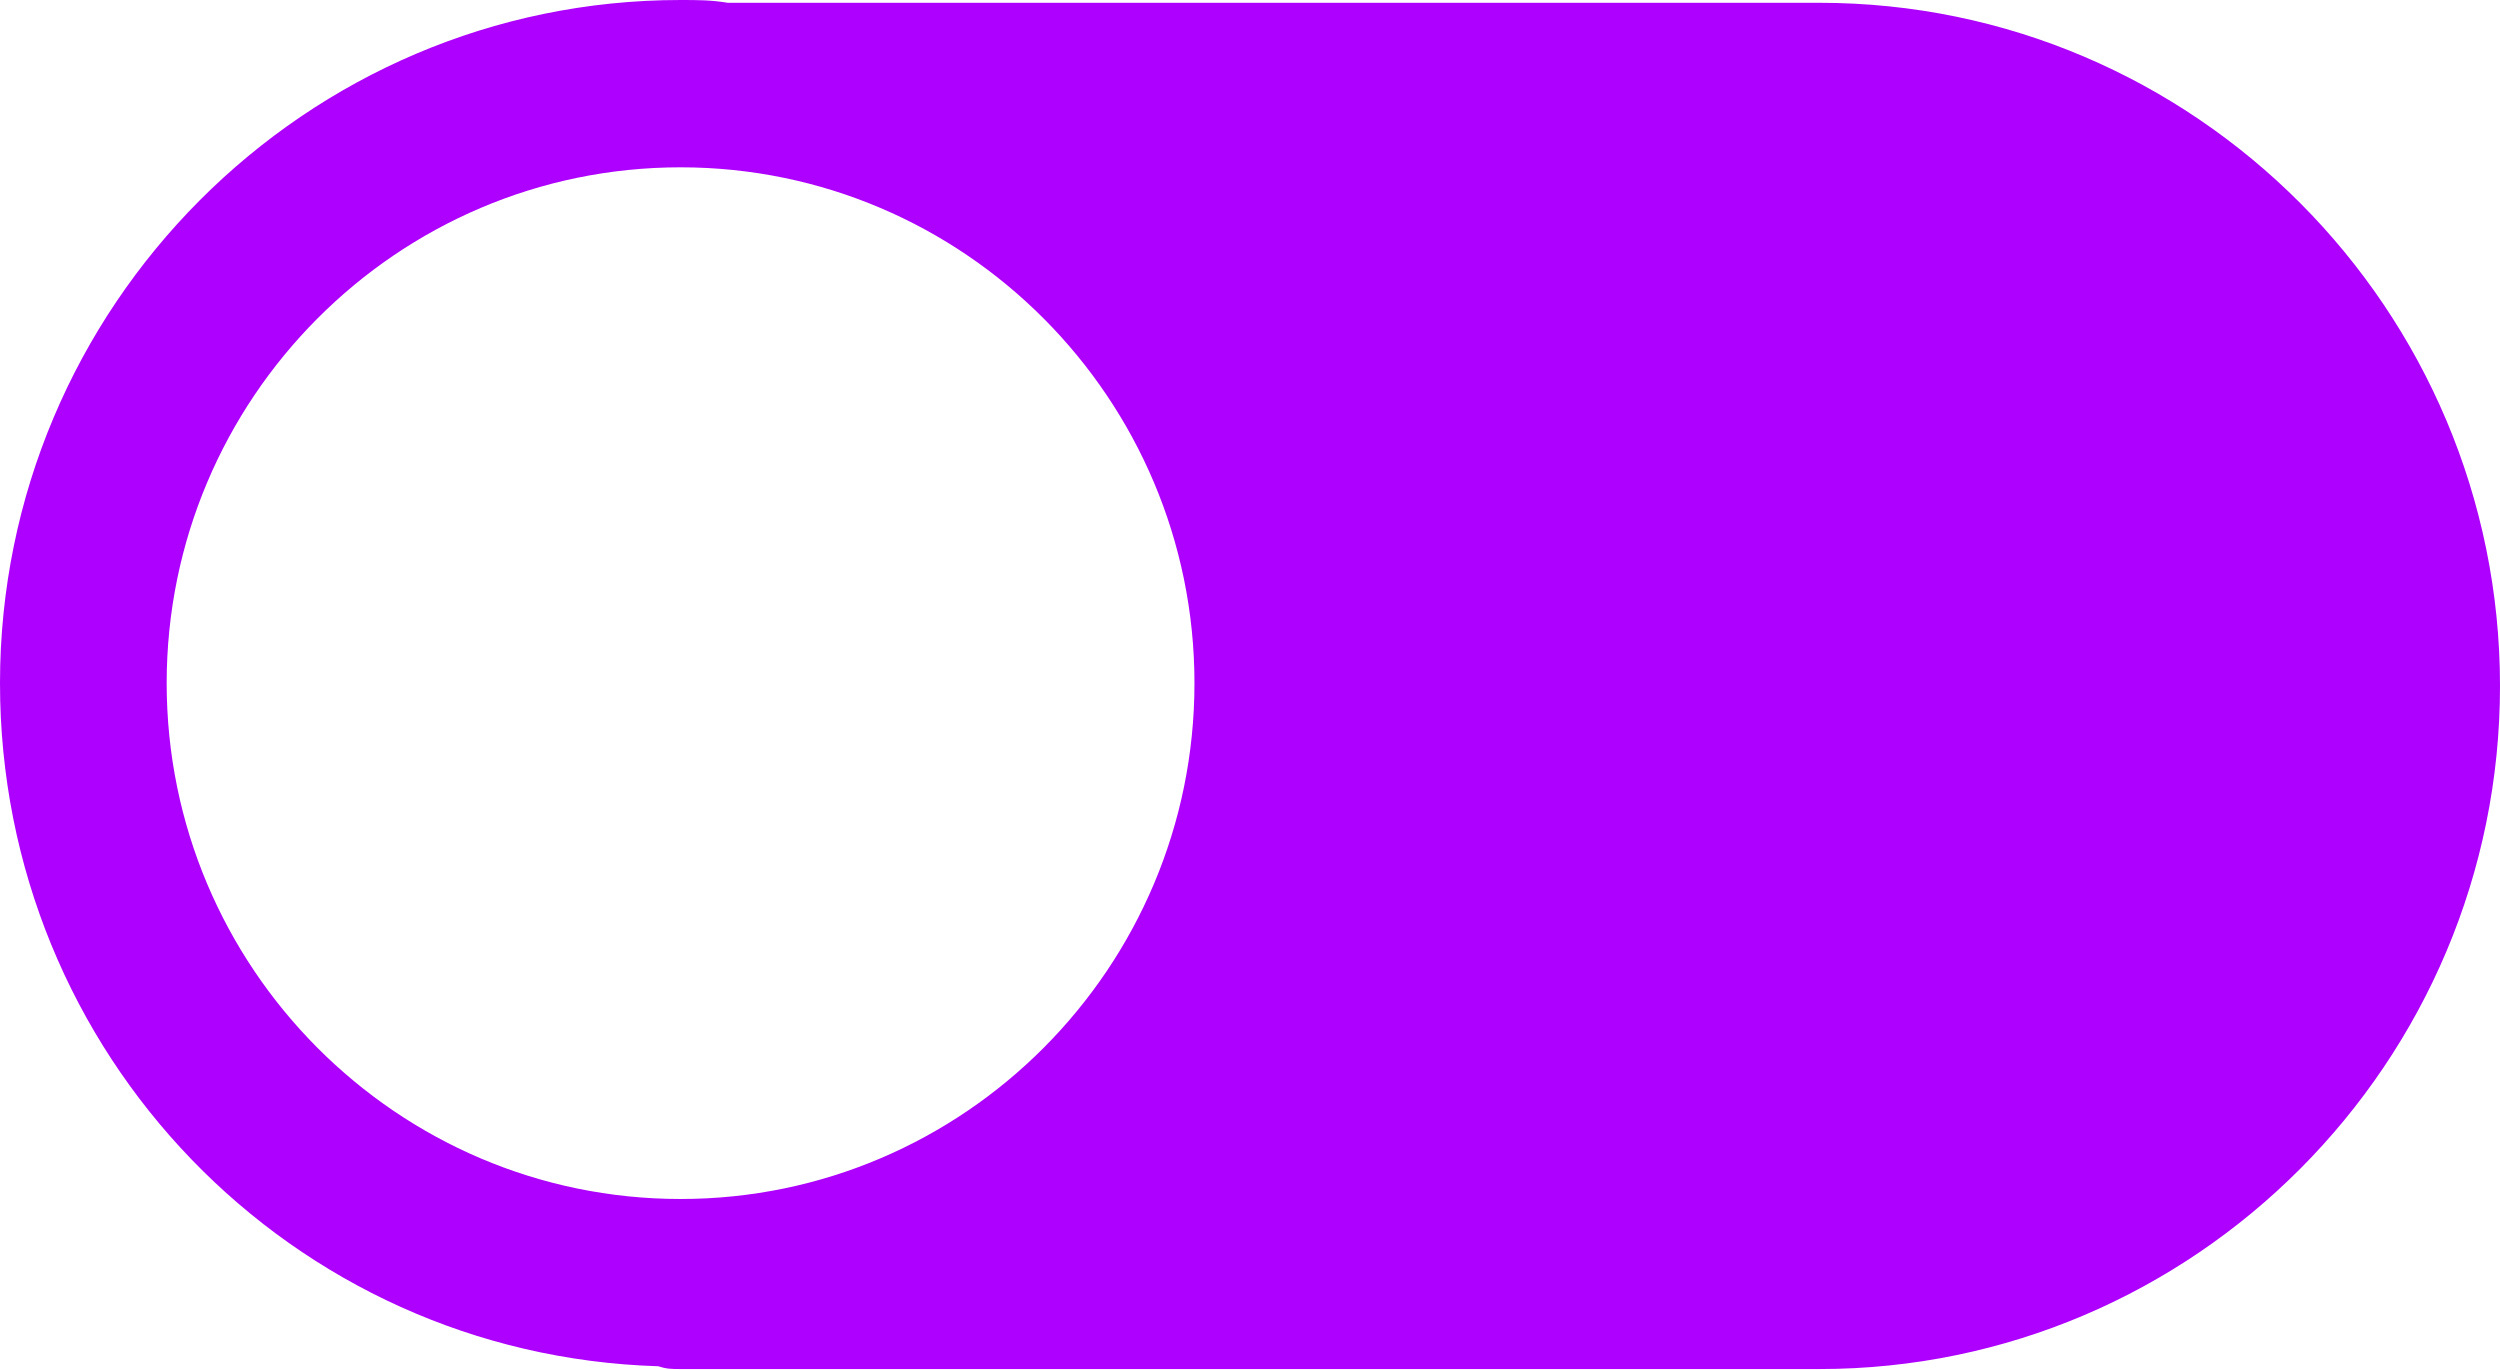
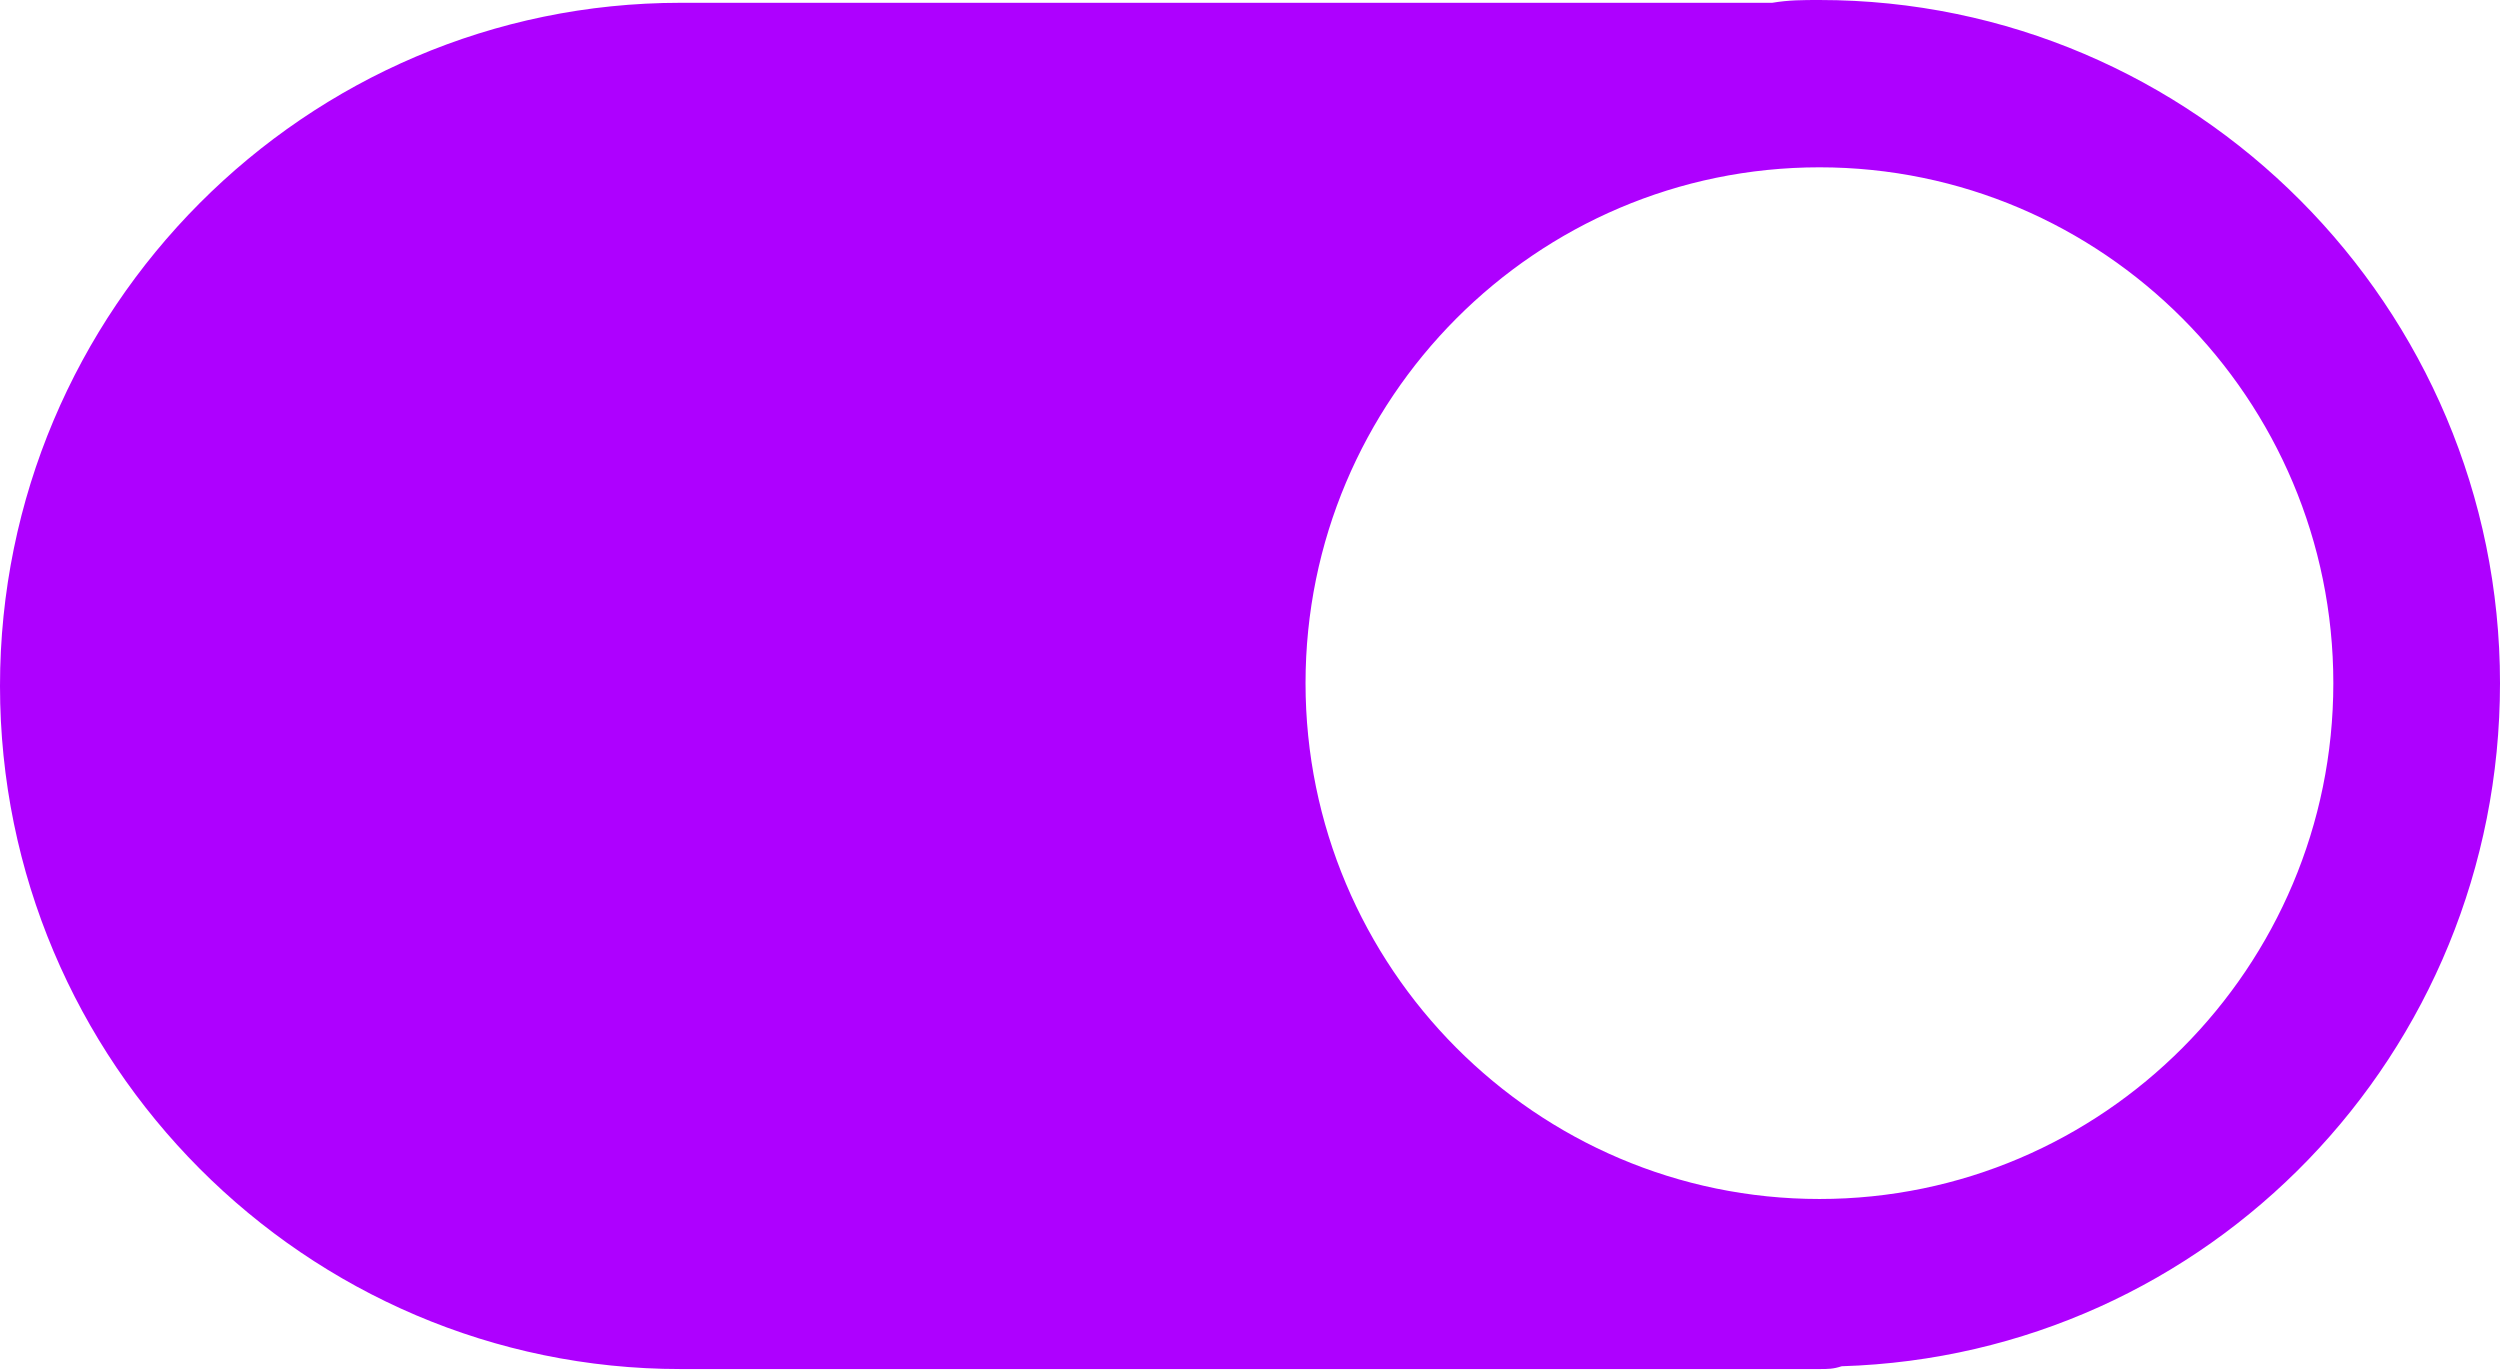
<svg xmlns="http://www.w3.org/2000/svg" width="42" height="23" viewBox="0 0 42 23" fill="none">
-   <path d="M0 11.477C0 5.153 5.133 6.10352e-05 11.433 6.10352e-05C11.713 6.10352e-05 11.947 6.12132e-05 12.227 0.047H30.567C36.867 0.047 42 5.2 42 11.524C42 17.847 36.867 23 30.567 23H11.433C11.293 23 11.2 23 11.06 22.953C4.9 22.766 0 17.707 0 11.477ZM11.433 20.143C16.193 20.143 20.067 16.255 20.067 11.477C20.067 6.699 16.193 2.811 11.433 2.811C6.673 2.811 2.8 6.699 2.8 11.477C2.8 16.255 6.673 20.143 11.433 20.143Z" fill="#AE00FF" />
+   <path d="M42 11.477C42 5.153 36.867 0 30.567 0C30.287 0 30.053 1.77995e-07 29.773 0.047H11.433C5.133 0.047 0 5.2 0 11.523C0 17.847 5.133 23 11.433 23H30.567C30.707 23 30.8 23 30.94 22.953C37.1 22.766 42 17.707 42 11.477ZM30.567 20.143C25.807 20.143 21.933 16.255 21.933 11.477C21.933 6.699 25.807 2.811 30.567 2.811C35.327 2.811 39.2 6.699 39.2 11.477C39.2 16.255 35.327 20.143 30.567 20.143Z" fill="#AE00FF" />
</svg>
